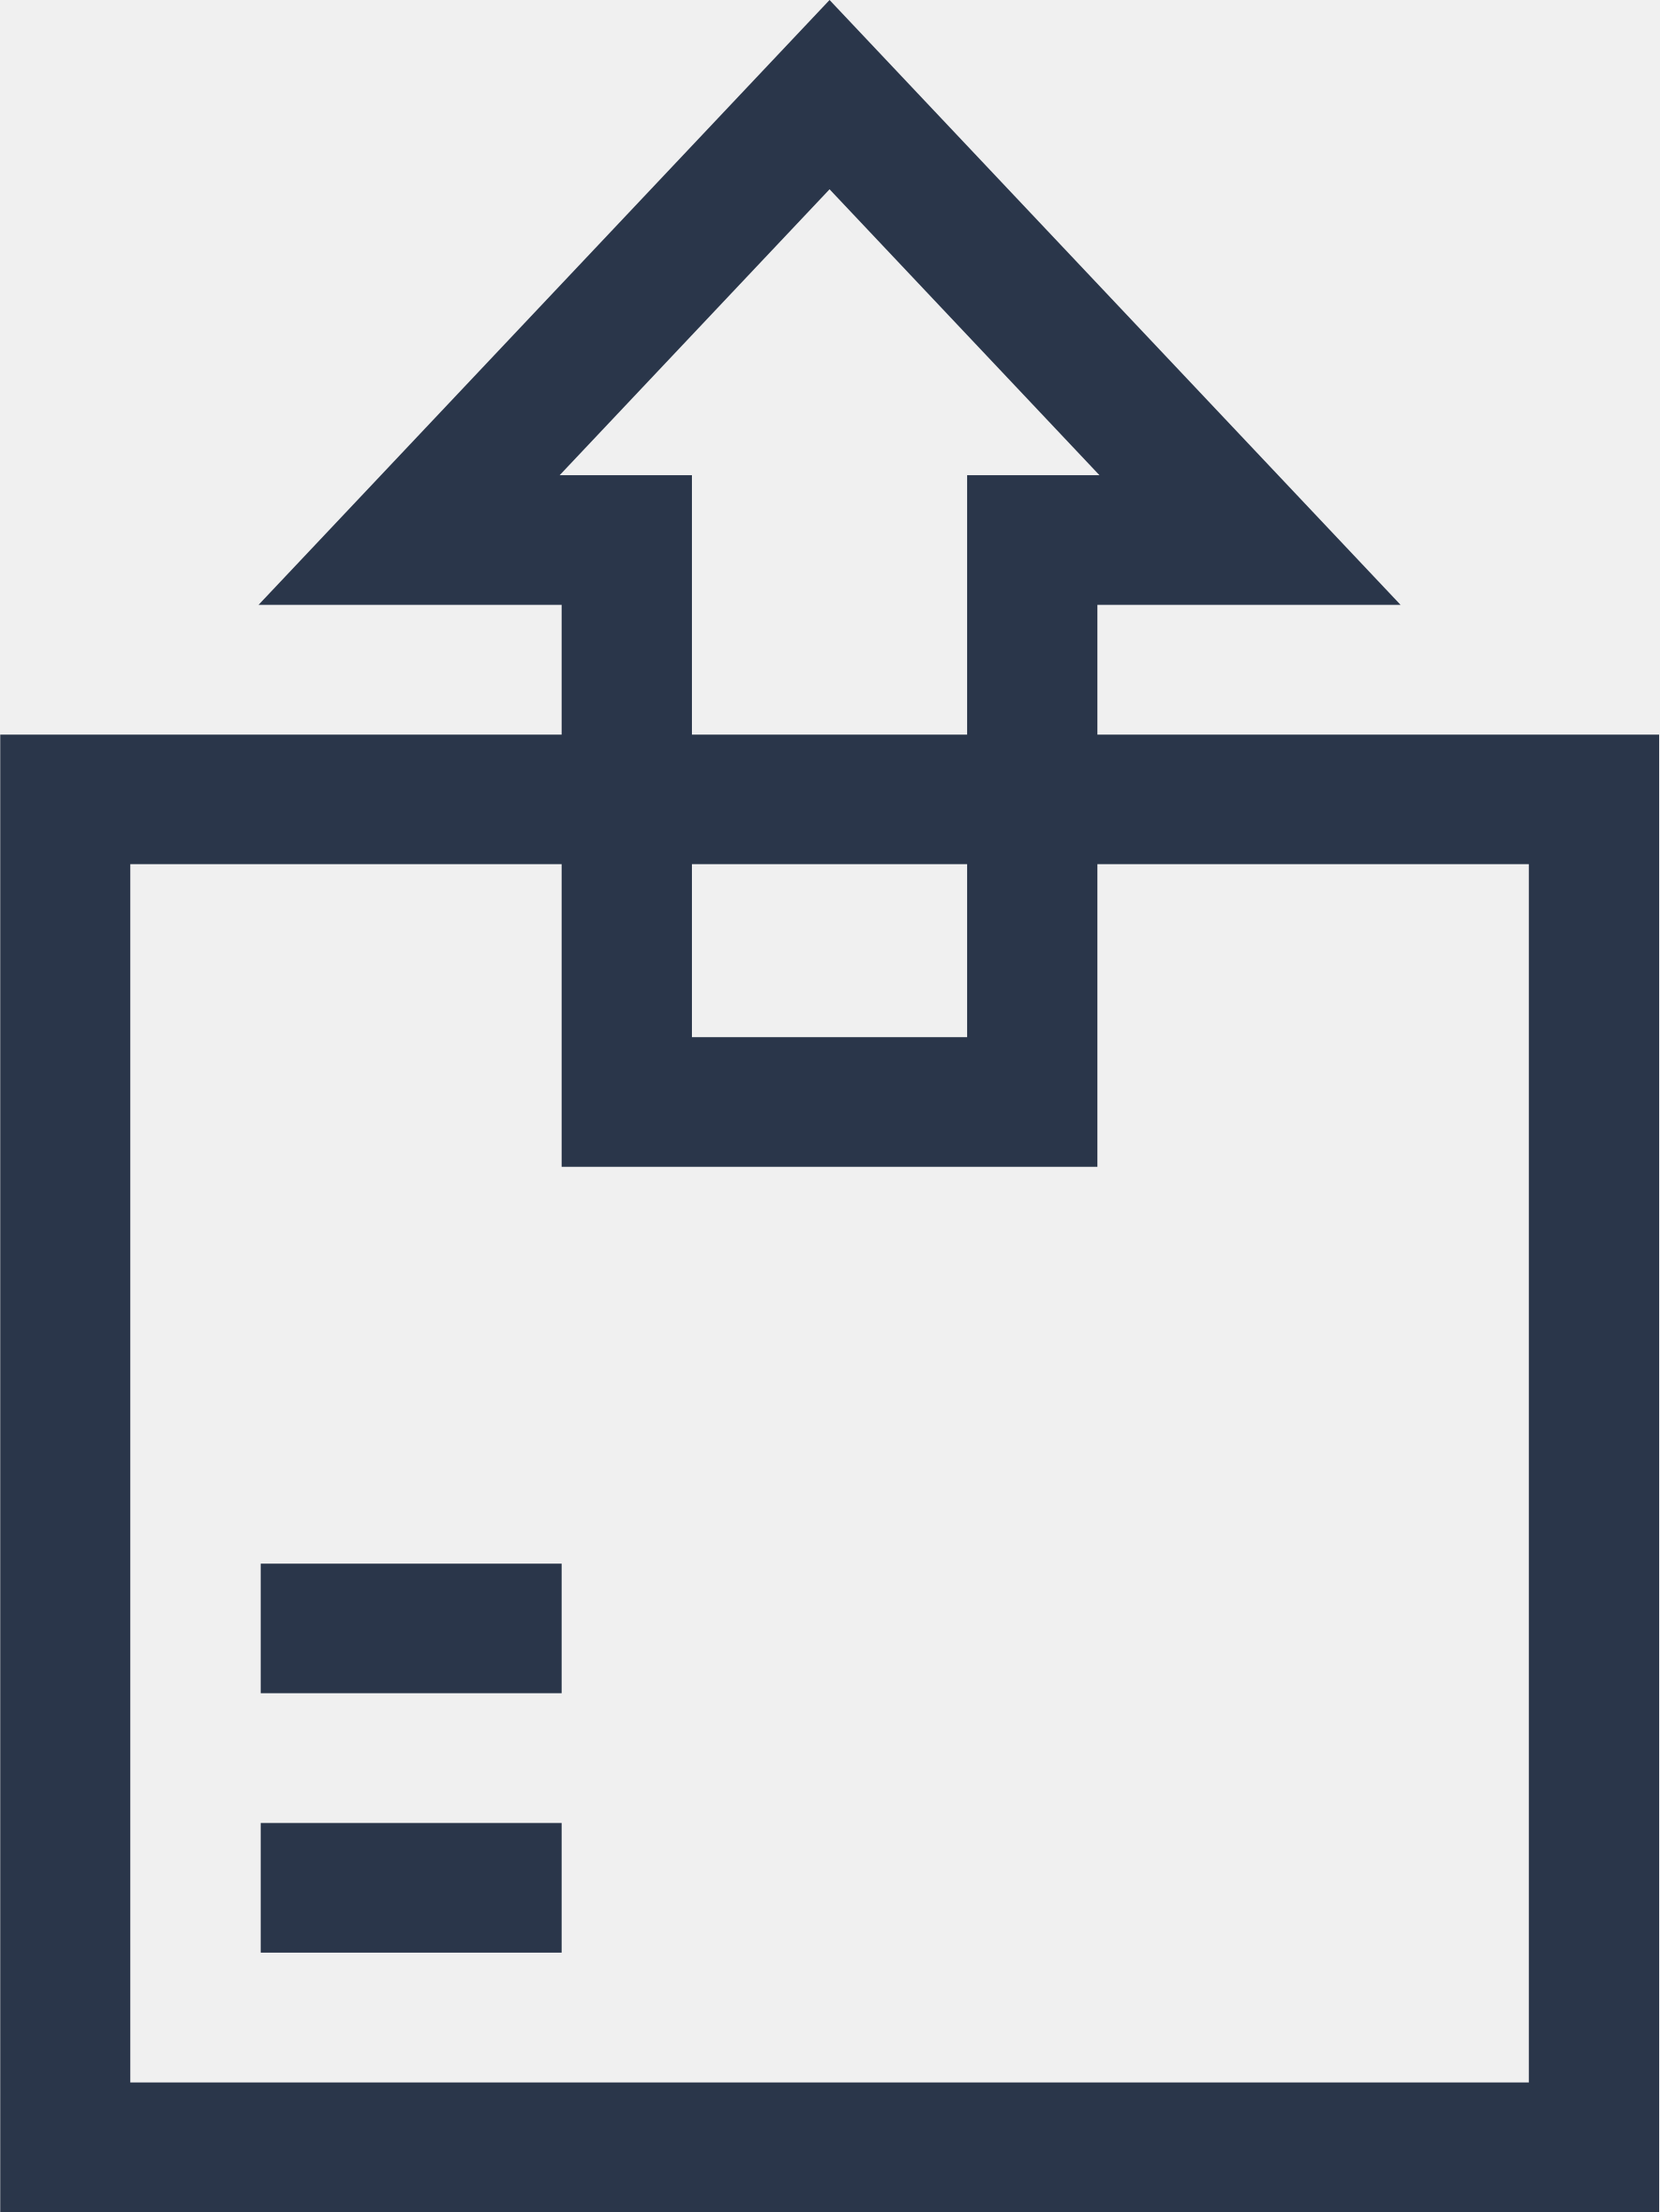
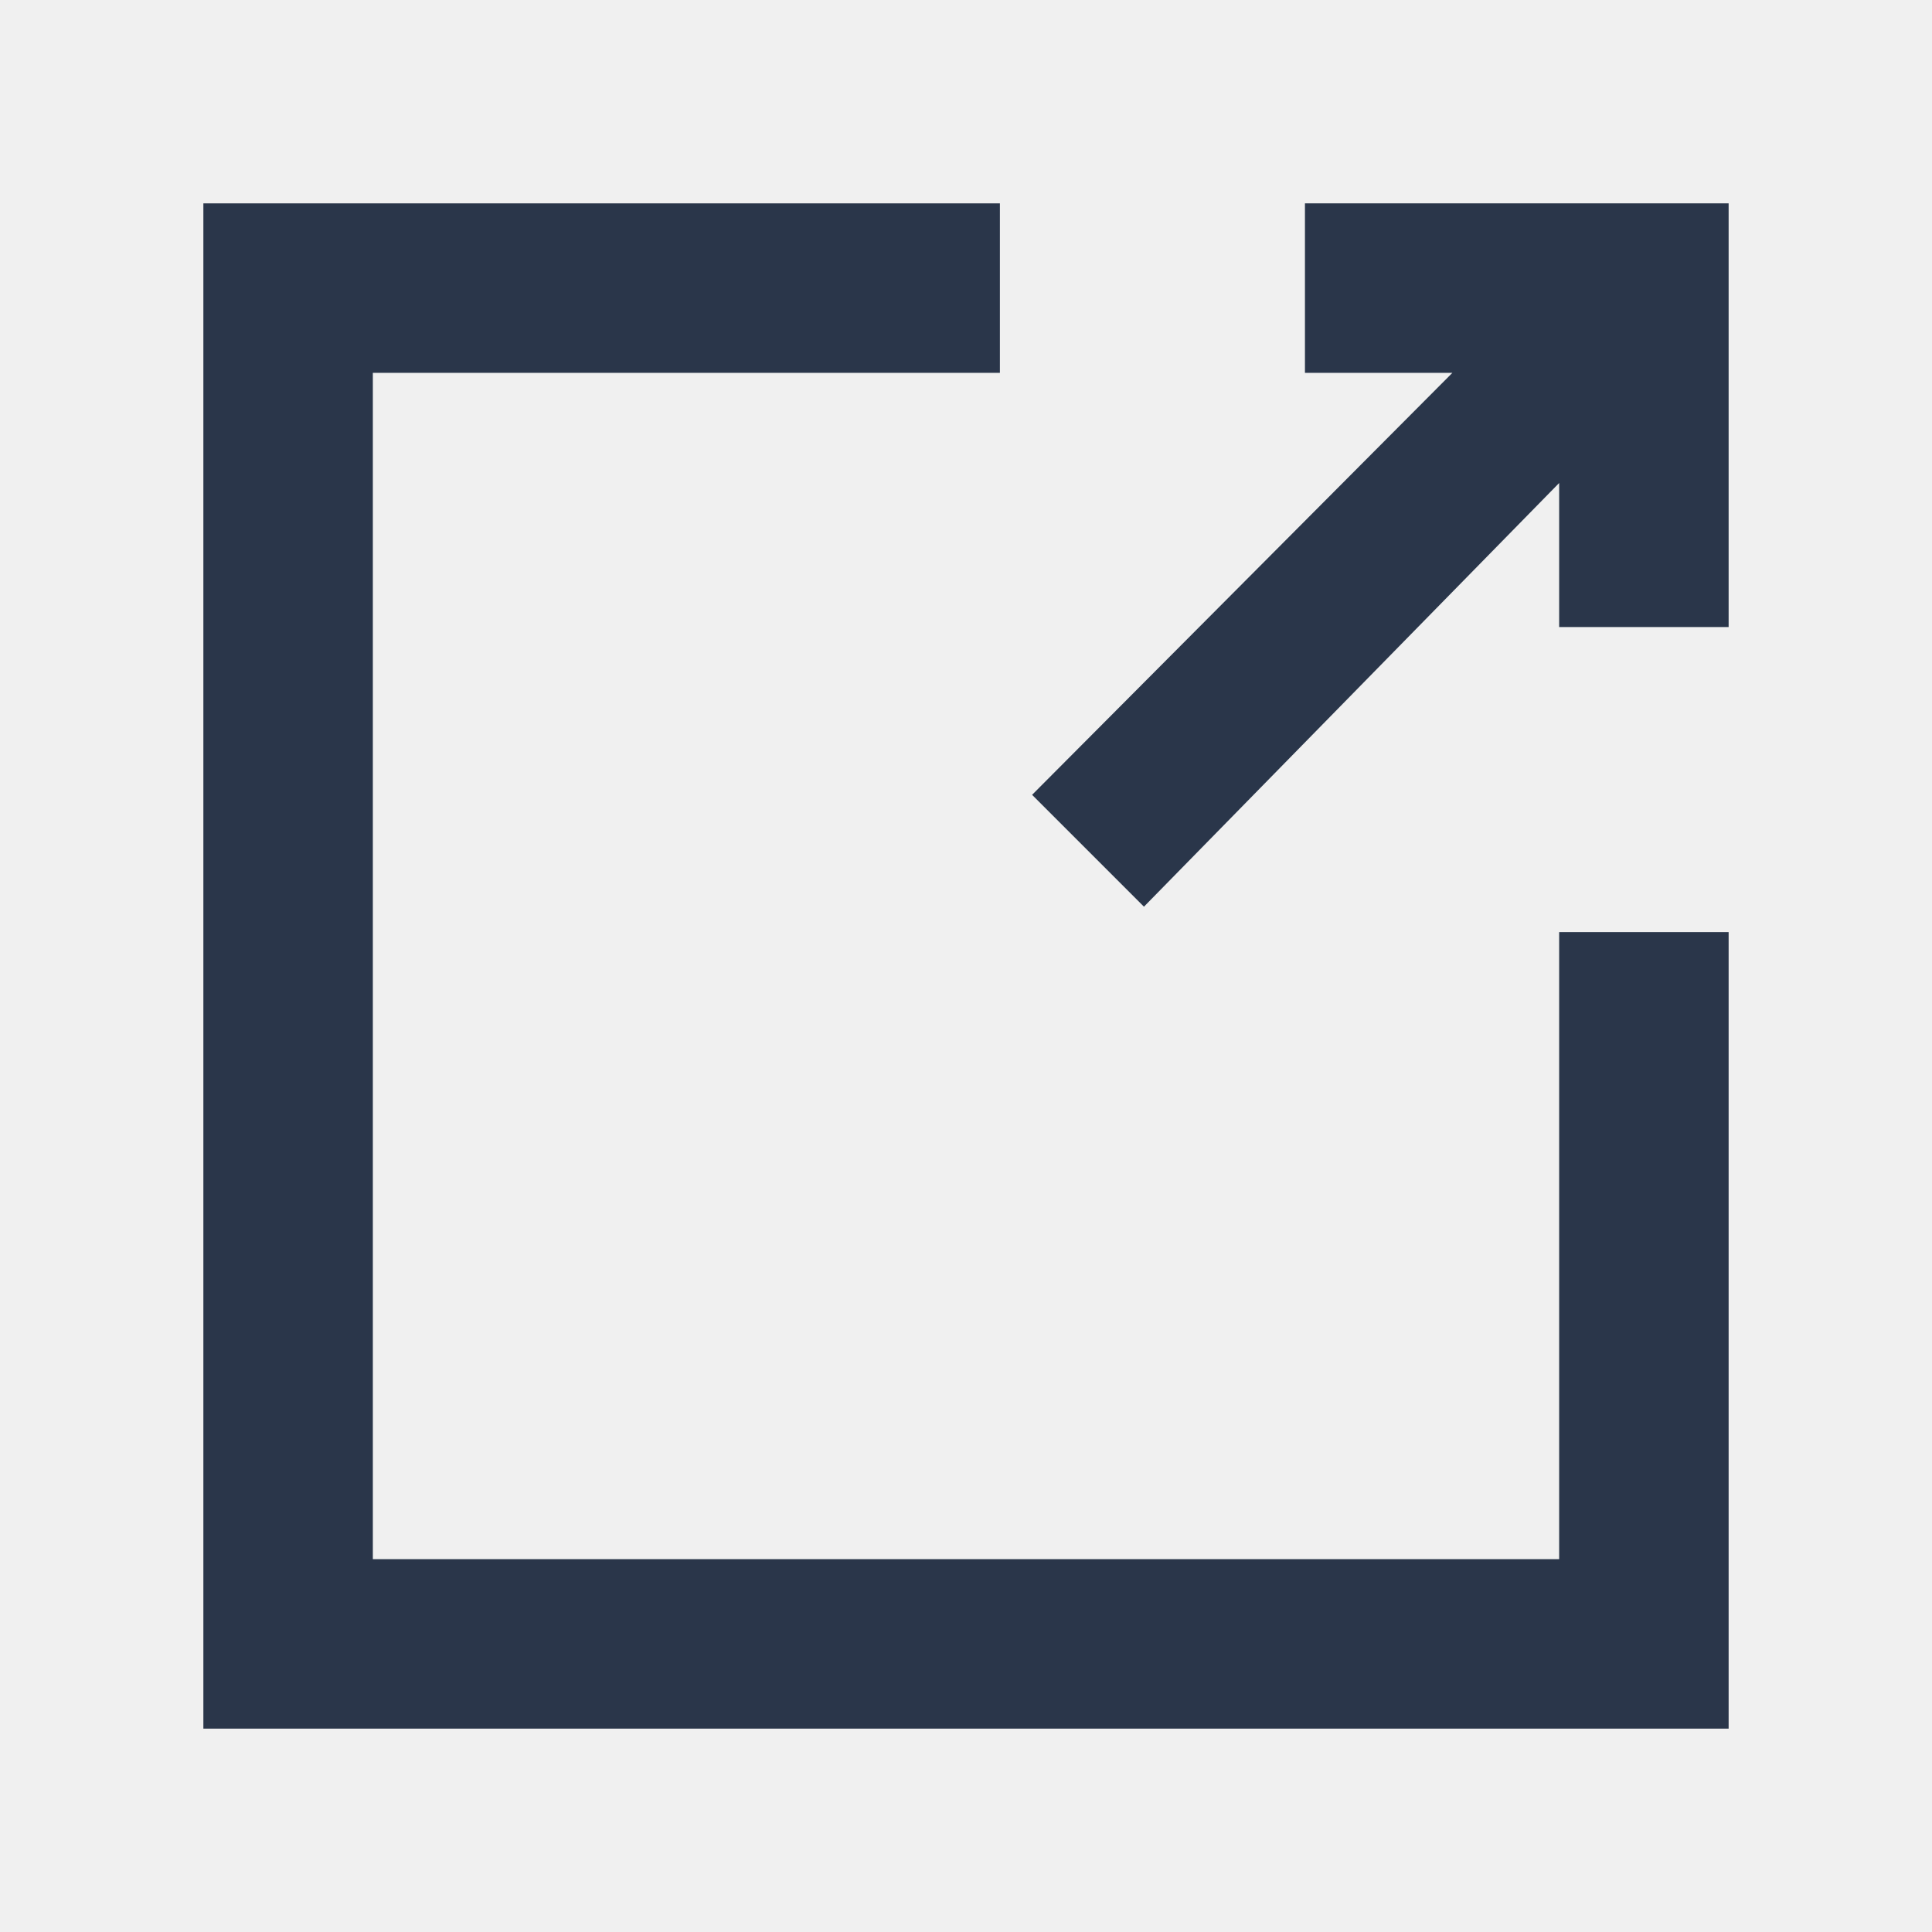
- <svg xmlns="http://www.w3.org/2000/svg" width="21" height="28" viewBox="0 0 21 28" fill="none">
-   <mask id="mask0" mask-type="alpha" maskUnits="userSpaceOnUse" x="0" y="0" width="21" height="28">
-     <path fill-rule="evenodd" clip-rule="evenodd" d="M0.003 0H21V28H0.003V0Z" fill="white" />
-   </mask>
-   <g mask="url(#mask0)">
-     <path fill-rule="evenodd" clip-rule="evenodd" d="M13.89 9.299V7.656H17.727L10.5 0L3.273 7.656H7.109V9.299H0V28H21V9.299H13.89ZM7.084 6.015L10.5 2.396L13.916 6.015H12.241V9.299H8.758V6.015H7.084ZM8.758 13.129H12.241V10.939H8.758V13.129ZM19.351 26.36H1.649V10.939H7.109V14.77H13.89V10.939H19.351V26.36Z" fill="#2A364A" />
+ <svg xmlns="http://www.w3.org/2000/svg" width="114" height="114" viewBox="0 0 114 114">
+   <g fill="#2A364A" transform="translate(12 12)">
+     <polygon points="90 90 0 90 0 0 47 0 47 10 10 10 10 80 80 80 80 43 90 43" />
+     <polygon points="65 0 65 10 73.7 10 48.9 34.9 55.5 41.5 80 16.5 80 25 90 25 90 0" />
  </g>
-   <path fill-rule="evenodd" clip-rule="evenodd" d="M3.3 24.717H7.109V23.076H3.3V24.717Z" fill="#2A364A" />
-   <path fill-rule="evenodd" clip-rule="evenodd" d="M3.3 21.433H7.109V19.793H3.3V21.433Z" fill="#2A364A" />
</svg>
